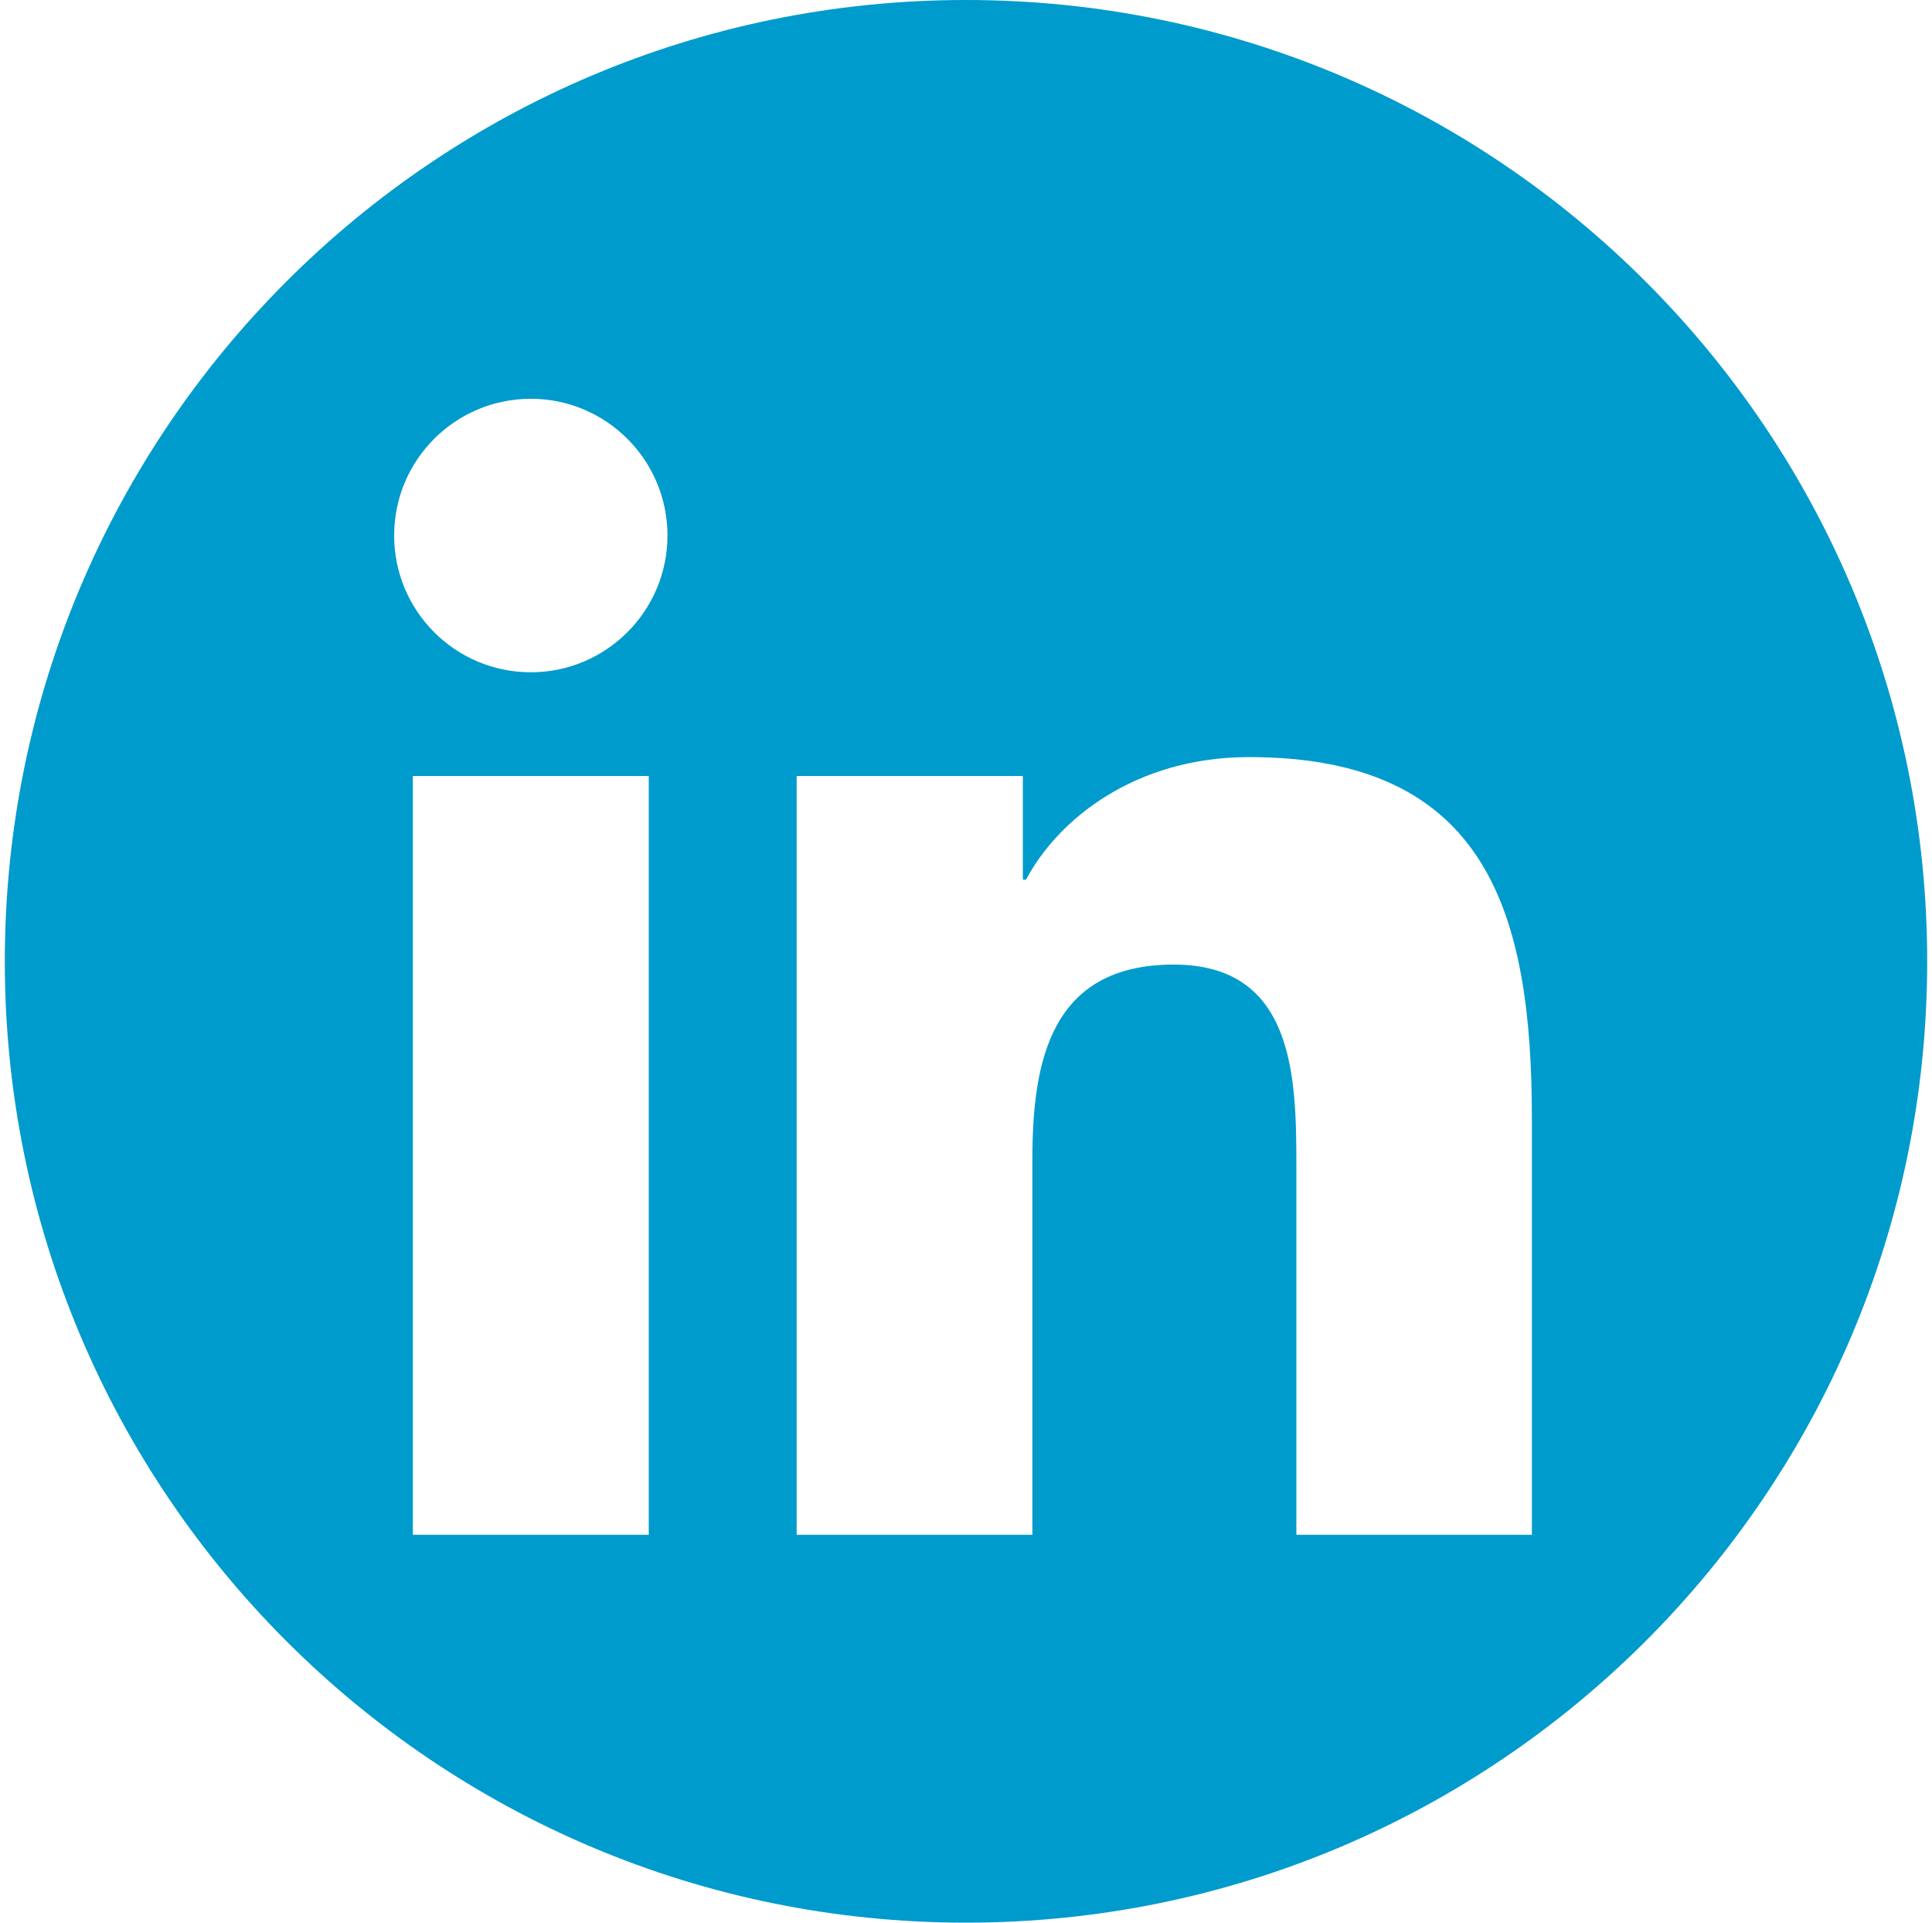
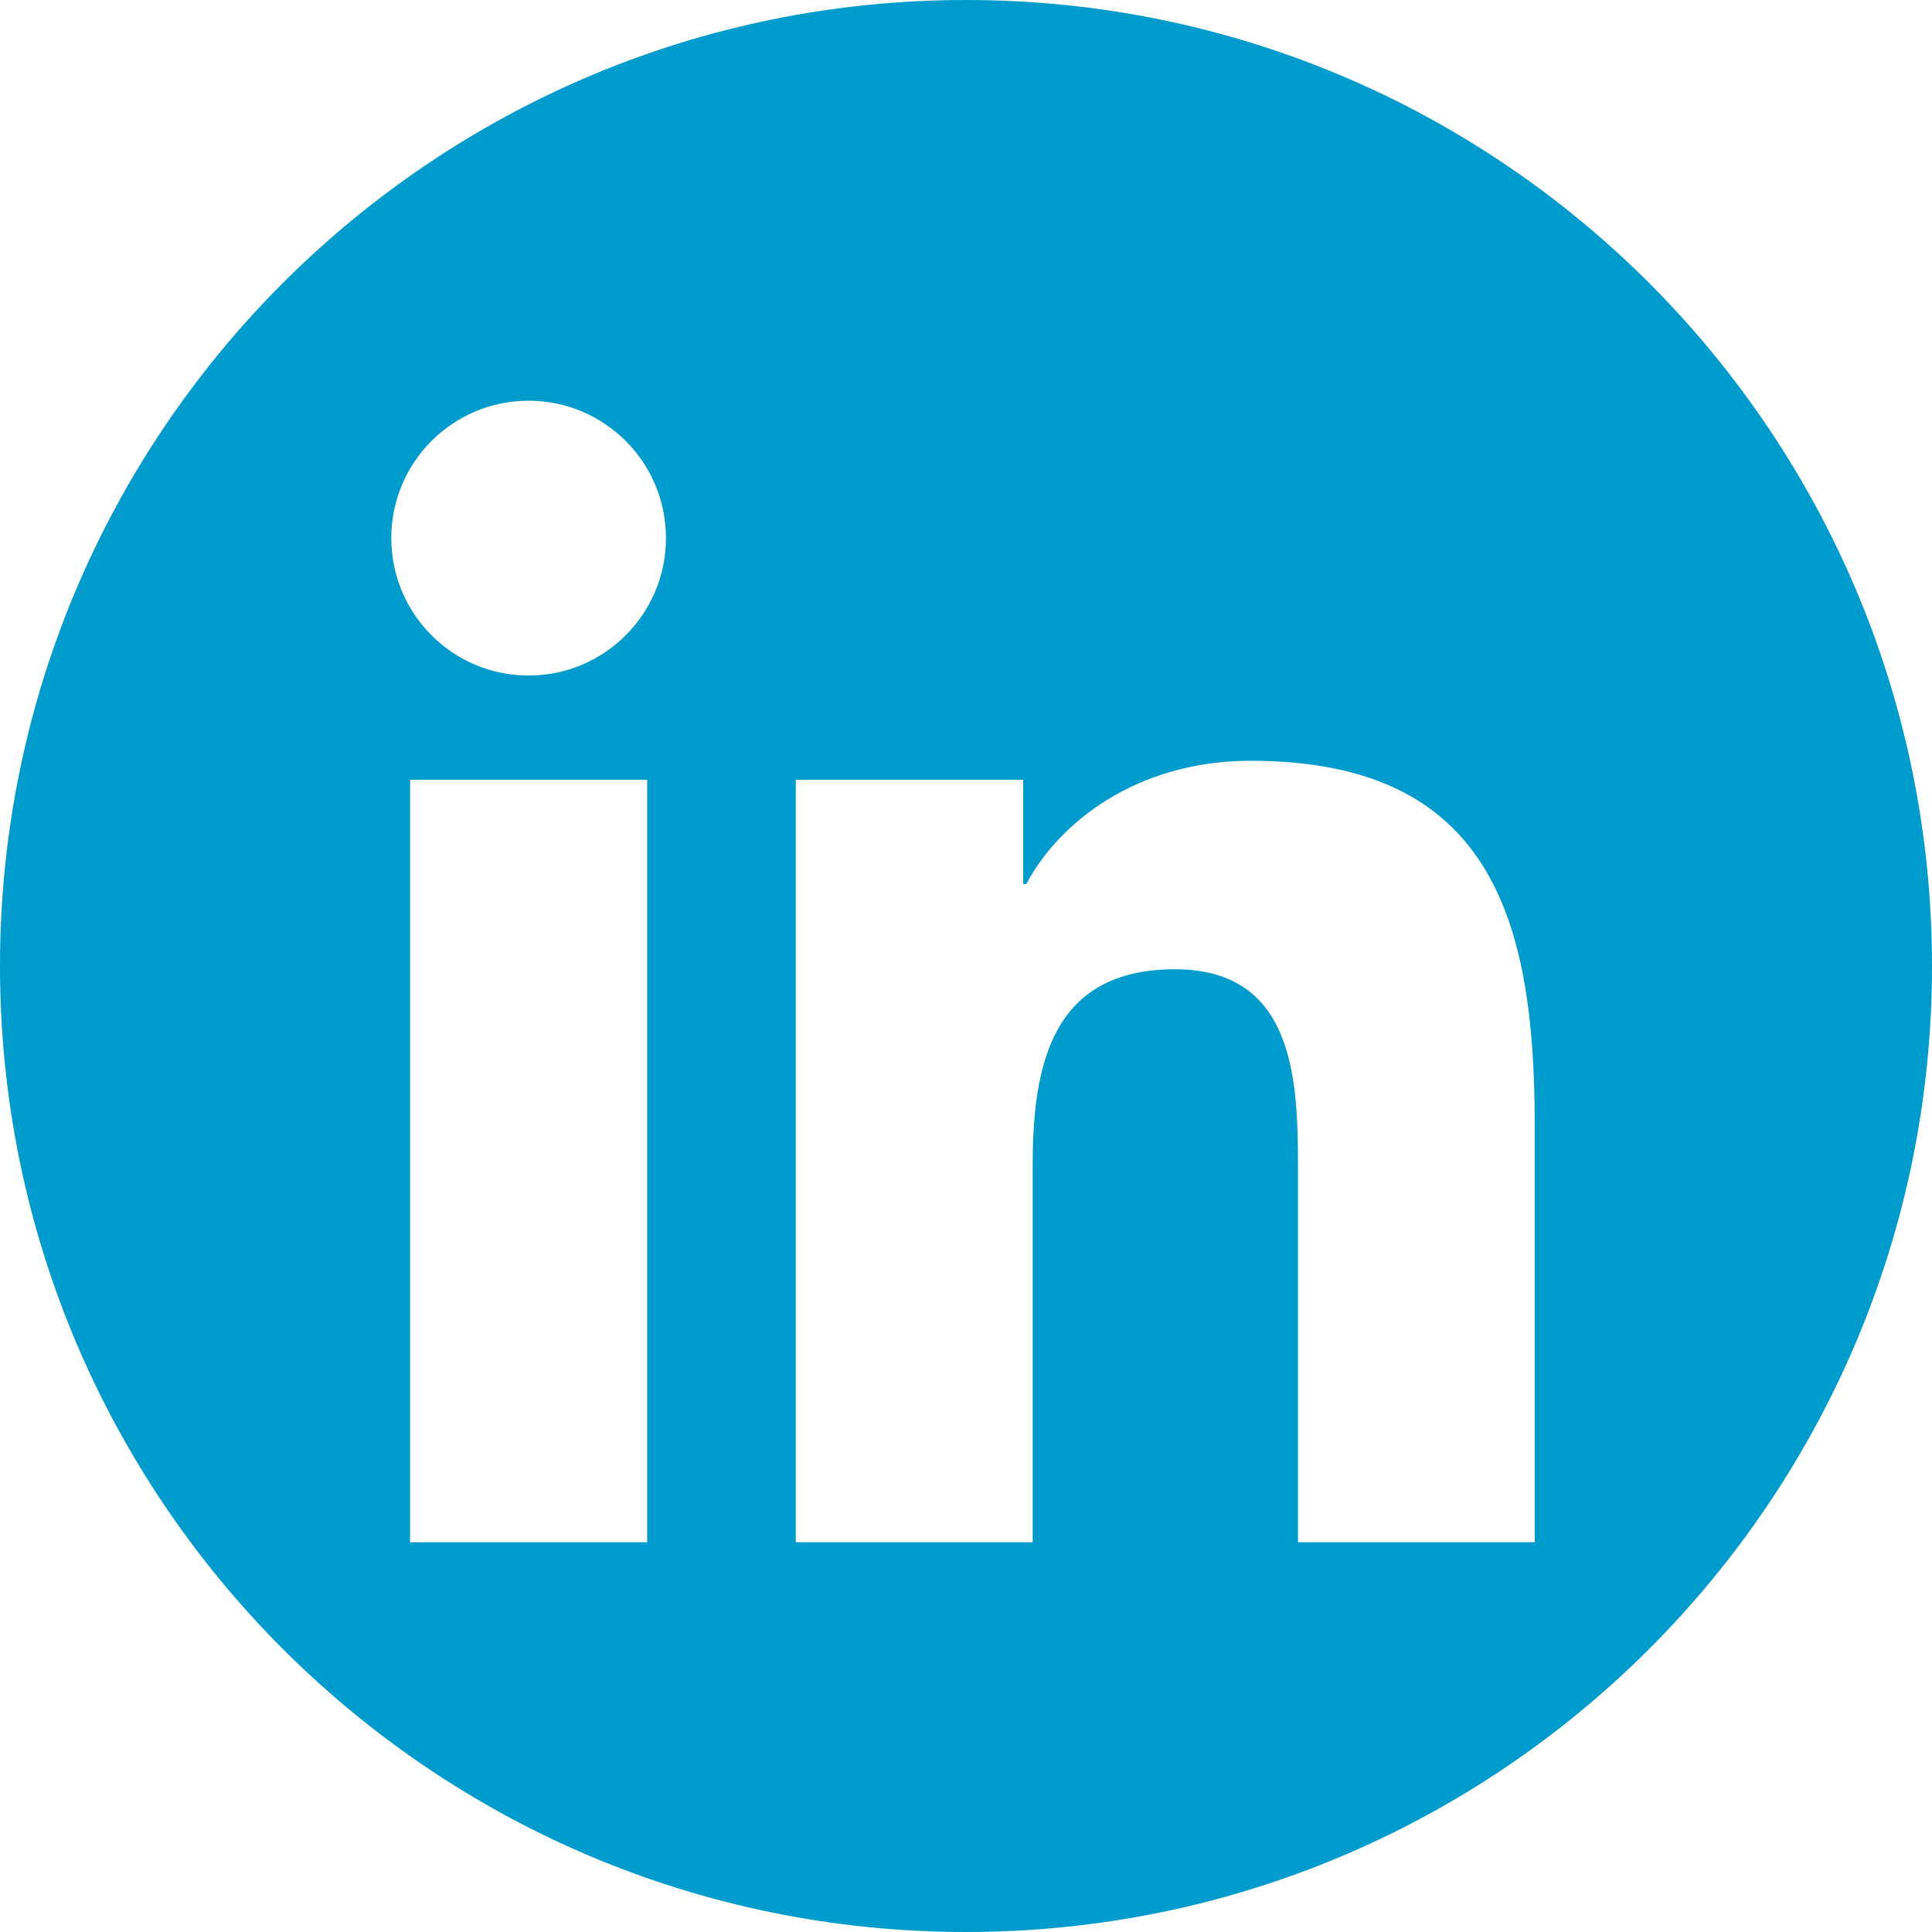
- <svg xmlns="http://www.w3.org/2000/svg" width="201px" height="200px" viewBox="0 0 201 200" version="1.1">
+ <svg xmlns="http://www.w3.org/2000/svg" width="200px" height="200px" viewBox="0 0 200 200" version="1.1">
  <description>Created with Sketch (http://www.bohemiancoding.com/sketch)</description>
  <defs />
  <g id="Page 1" stroke="none" stroke-width="1" fill="none" fill-rule="evenodd">
-     <path d="M82.881,80.722 L82.881,159.652 L107.405,159.652 L107.405,120.605 C107.405,110.31 109.352,100.338 122.118,100.338 C134.689,100.338 134.869,112.111 134.869,121.27 L134.869,159.652 L159.372,159.652 L159.372,116.358 C159.372,95.098 154.787,78.754 129.964,78.754 C118.029,78.754 110.025,85.299 106.75,91.503 L106.415,91.503 L106.415,80.722 Z M100.5,0 C155.728,-2.27373675e-14 200.5,44.772 200.5,100 C200.5,155.228 155.728,200 100.5,200 C45.272,200 0.5,155.228 0.5,100 C0.5,44.772 45.272,1.51545443e-14 100.5,0 Z M55.225,41.482 C47.362,41.482 41.006,47.857 41.006,55.702 C41.006,63.556 47.362,69.931 55.225,69.931 C63.068,69.931 69.442,63.556 69.442,55.702 C69.442,47.857 63.068,41.482 55.225,41.482 Z M42.953,80.722 L42.953,159.652 L67.495,159.652 L67.495,80.722 Z M42.953,80.722" id="LinkedIn" fill="#009BCD" />
+     <path d="M82.381,80.722 L82.381,159.652 L106.905,159.652 L106.905,120.605 C106.905,110.31 108.852,100.338 121.618,100.338 C134.189,100.338 134.369,112.111 134.369,121.27 L134.369,159.652 L158.872,159.652 L158.872,116.358 C158.872,95.098 154.287,78.754 129.464,78.754 C117.529,78.754 109.525,85.299 106.25,91.503 L105.915,91.503 L105.915,80.722 Z M100,0 C155.228,-2.27373675e-14 200,44.772 200,100 C200,155.228 155.228,200 100,200 C44.772,200 -7.5791226e-15,155.228 0,100 C0,44.772 44.772,1.51545443e-14 100,0 Z M54.725,41.482 C46.862,41.482 40.506,47.857 40.506,55.702 C40.506,63.556 46.862,69.931 54.725,69.931 C62.568,69.931 68.942,63.556 68.942,55.702 C68.942,47.857 62.568,41.482 54.725,41.482 Z M42.453,80.722 L42.453,159.652 L66.995,159.652 L66.995,80.722 Z M42.453,80.722" id="LinkedIn" fill="#009BCD" />
  </g>
</svg>
